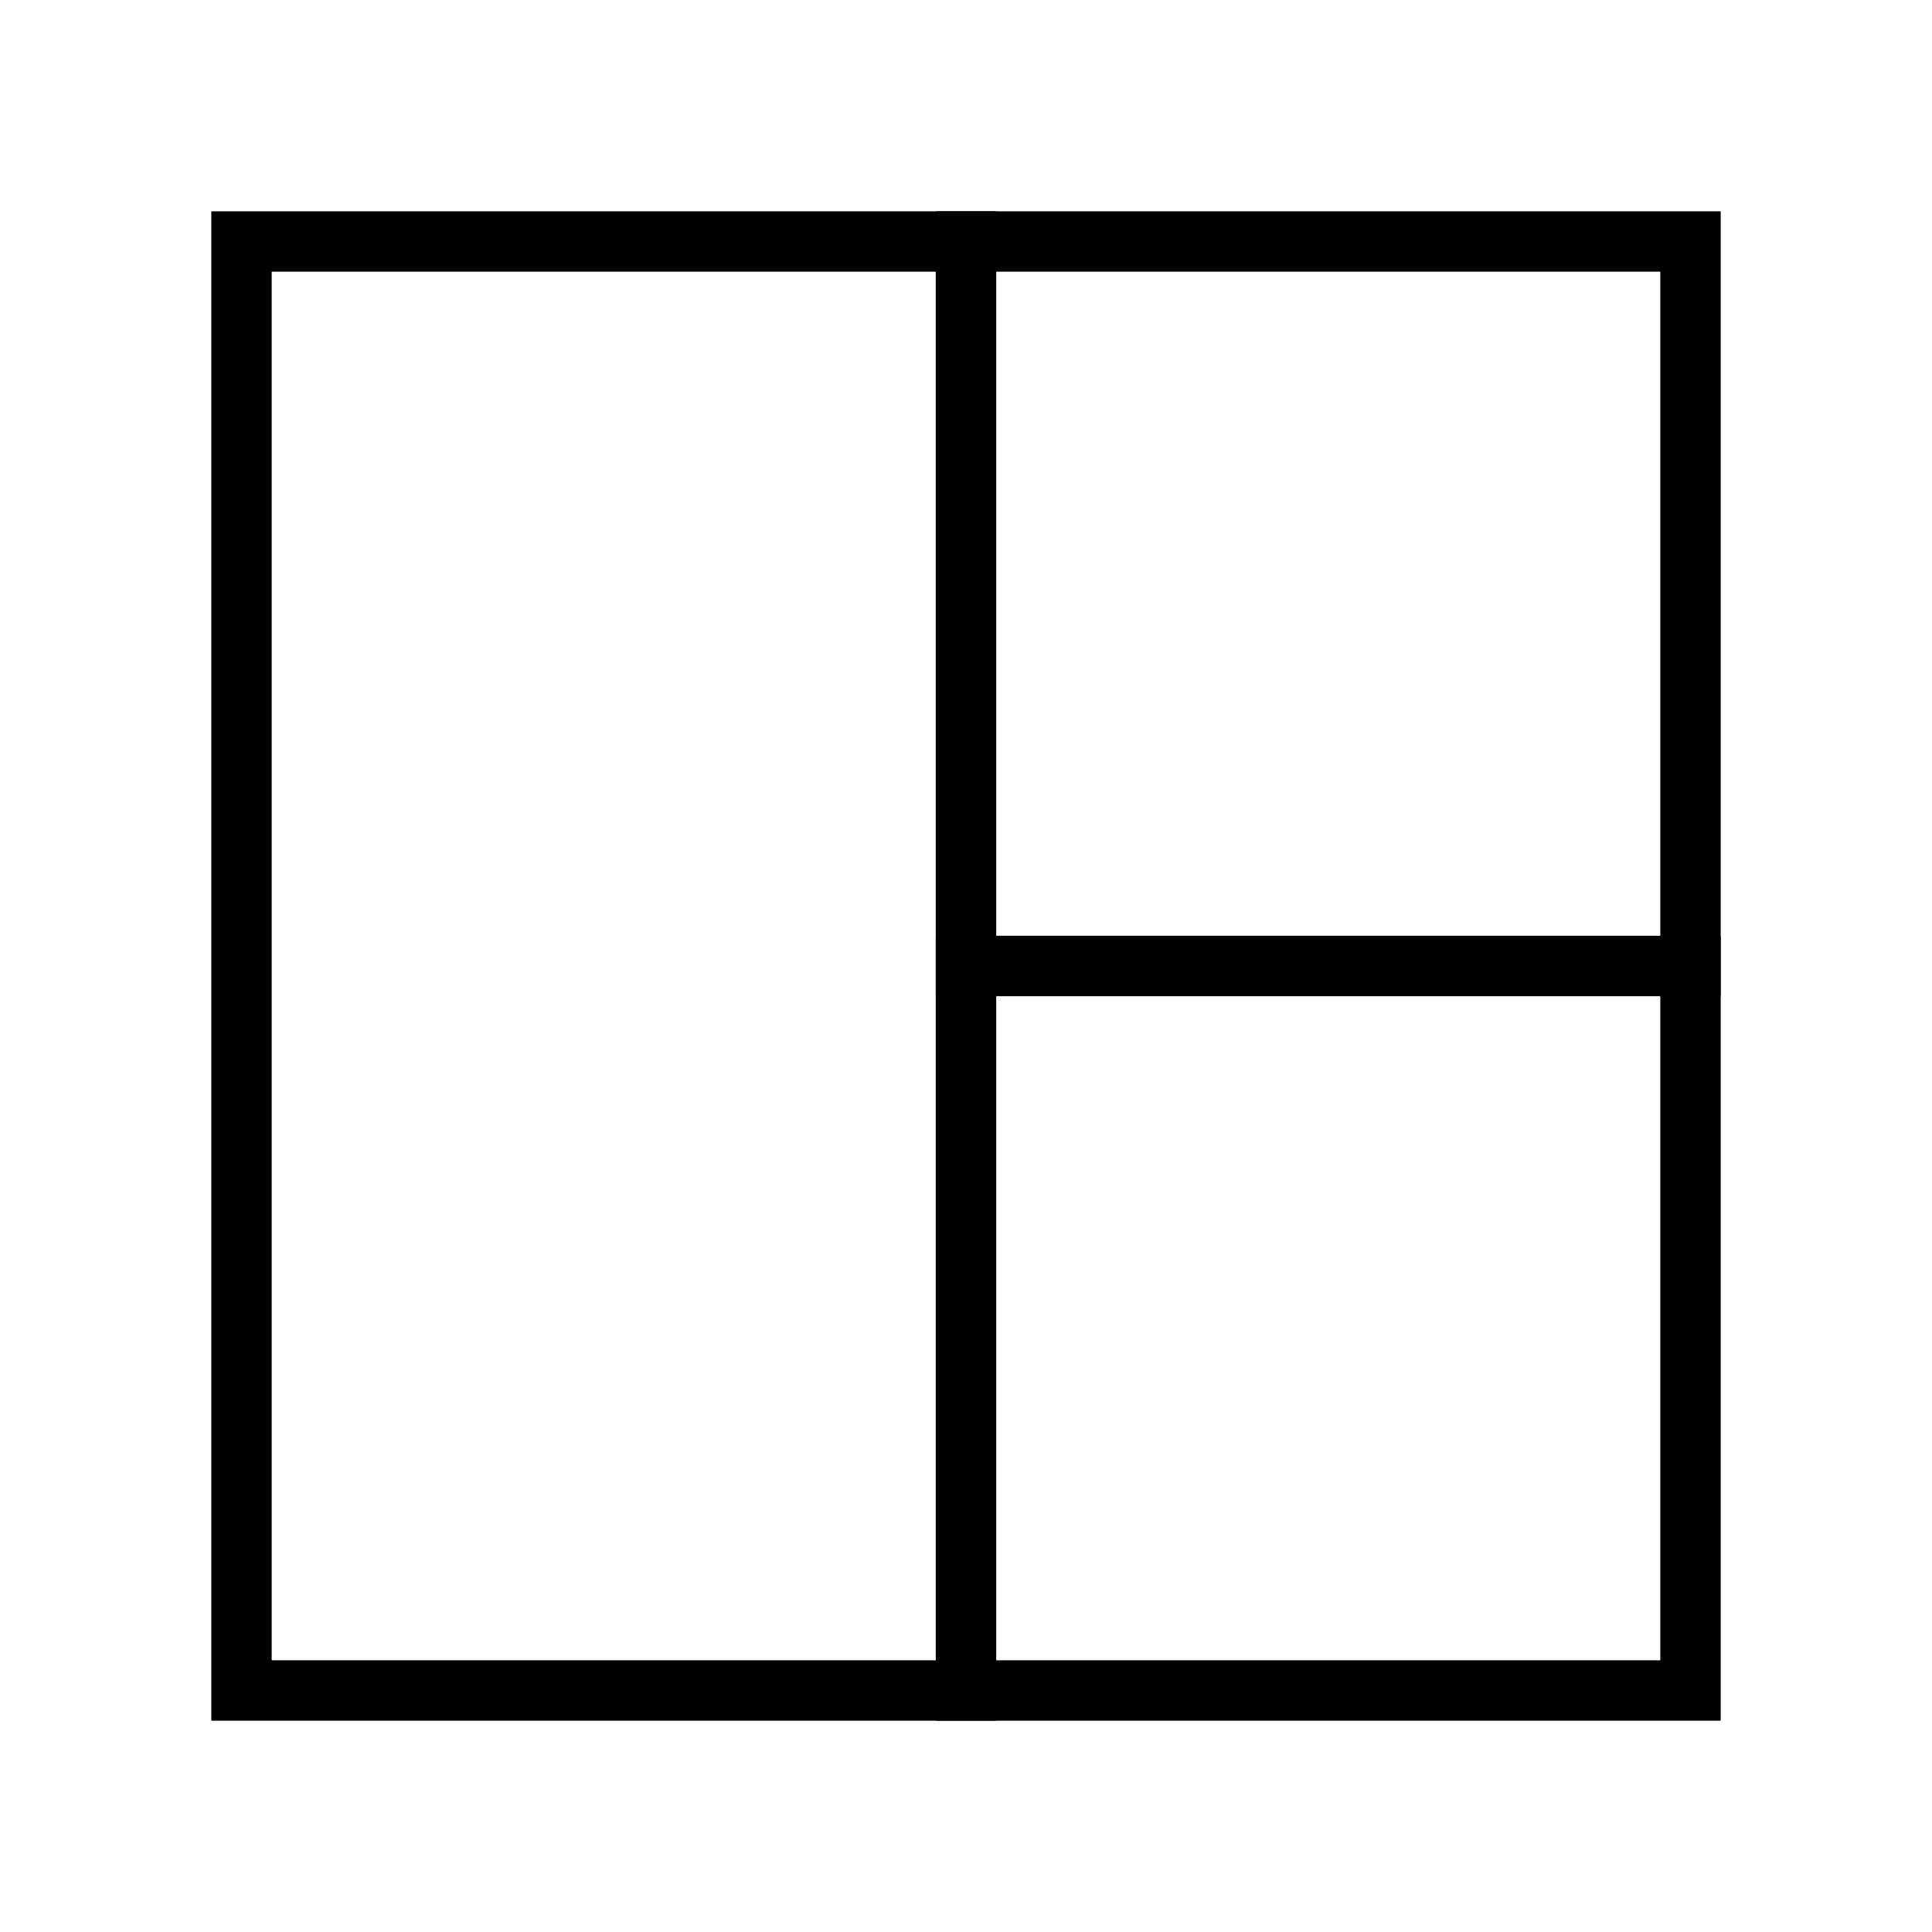
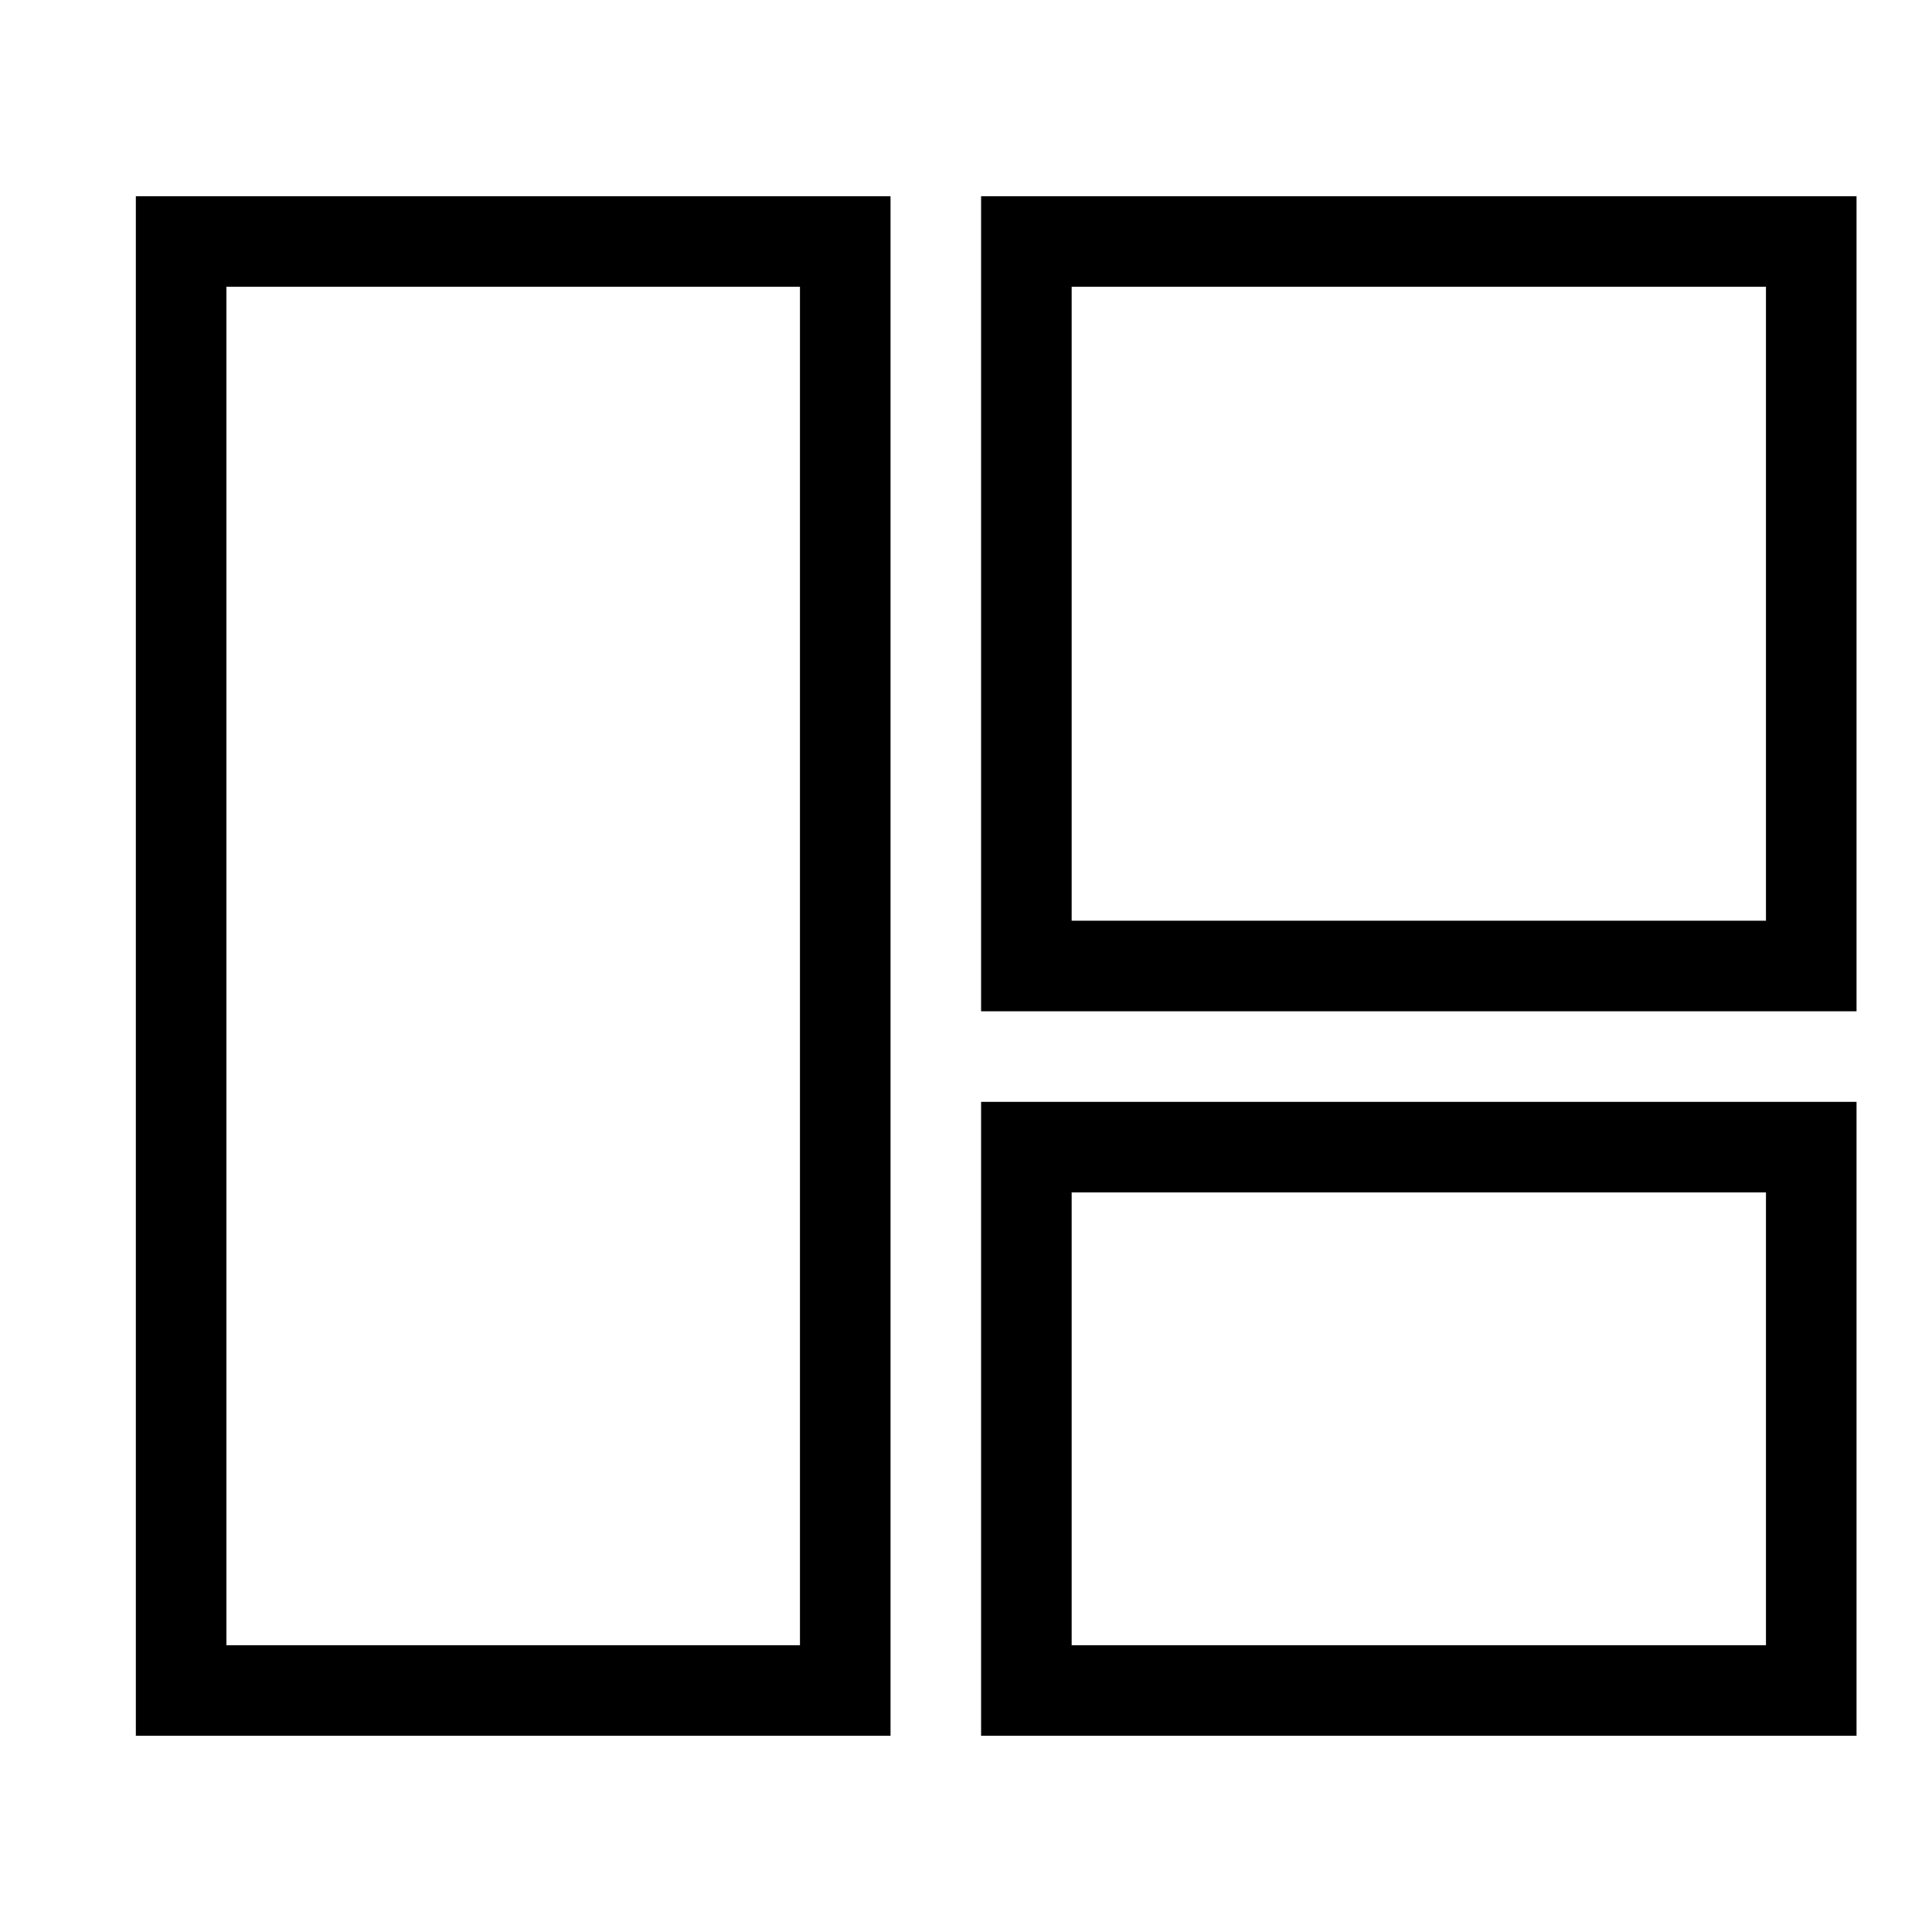
<svg xmlns="http://www.w3.org/2000/svg" viewBox="0 0 32 32" font-family="sans-serif">
-   <rect transform="matrix(1,0,0,1,10,16)" fill="rgb(0,0,0)" fill-opacity="0" stroke="rgb(0,0,0)" stroke-opacity="1" stroke-width="1" x="-6" y="-12" width="12" height="24" />
-   <rect transform="matrix(1,0,0,1,22,10)" fill="rgb(0,0,0)" fill-opacity="0" stroke="rgb(0,0,0)" stroke-opacity="1" stroke-width="1" x="-6" y="-6" width="12" height="12" />
-   <rect transform="matrix(1,0,0,1,22,22)" fill="rgb(0,0,0)" fill-opacity="0" stroke="rgb(0,0,0)" stroke-opacity="1" stroke-width="1" x="-6" y="-6" width="12" height="12" />
+   <rect transform="matrix(1,0,0,1,3,4)" fill="rgb(0,0,0)" fill-opacity="0" stroke="rgb(0,0,0)" stroke-opacity="1" stroke-width="1.5" x="0" y="0" width="11" height="24" />
+   <rect transform="matrix(1,0,0,1,17,4)" fill="rgb(0,0,0)" fill-opacity="0" stroke="rgb(0,0,0)" stroke-opacity="1" stroke-width="1.5" x="0" y="0" width="13" height="12" />
+   <rect transform="matrix(1,0,0,1,17,19)" fill="rgb(0,0,0)" fill-opacity="0" stroke="rgb(0,0,0)" stroke-opacity="1" stroke-width="1.5" x="0" y="0" width="13" height="9" />
</svg>
